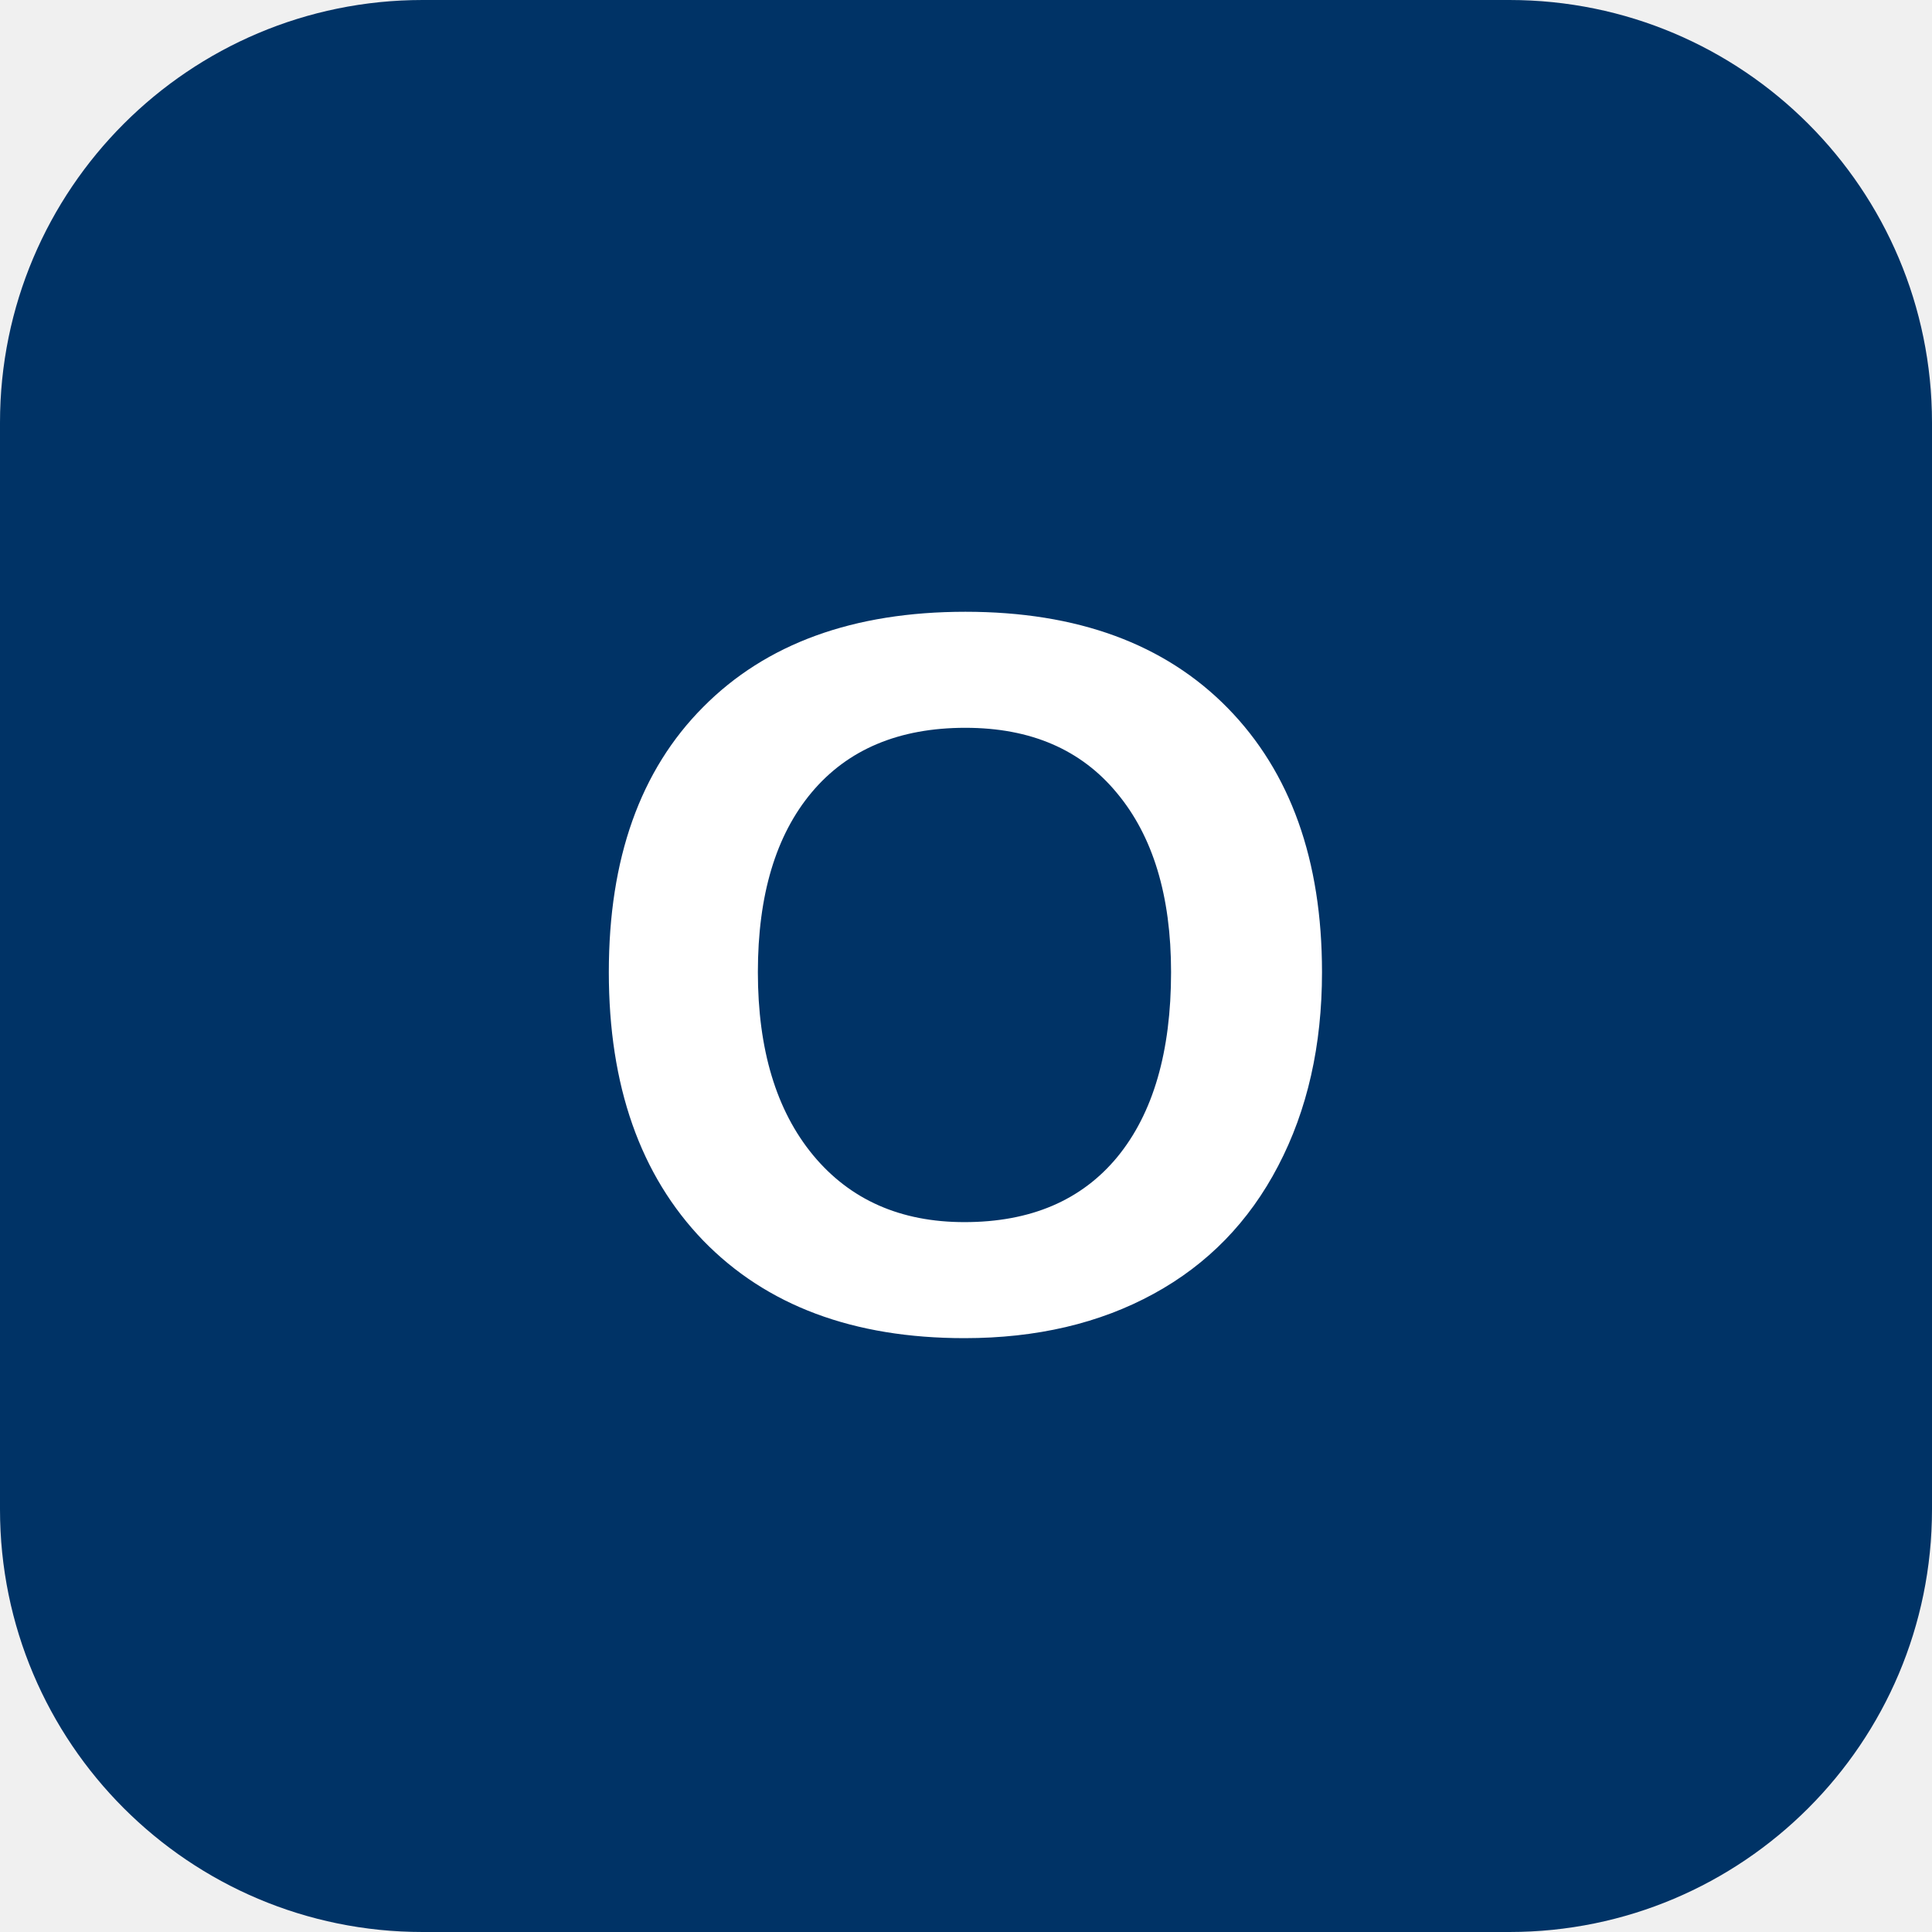
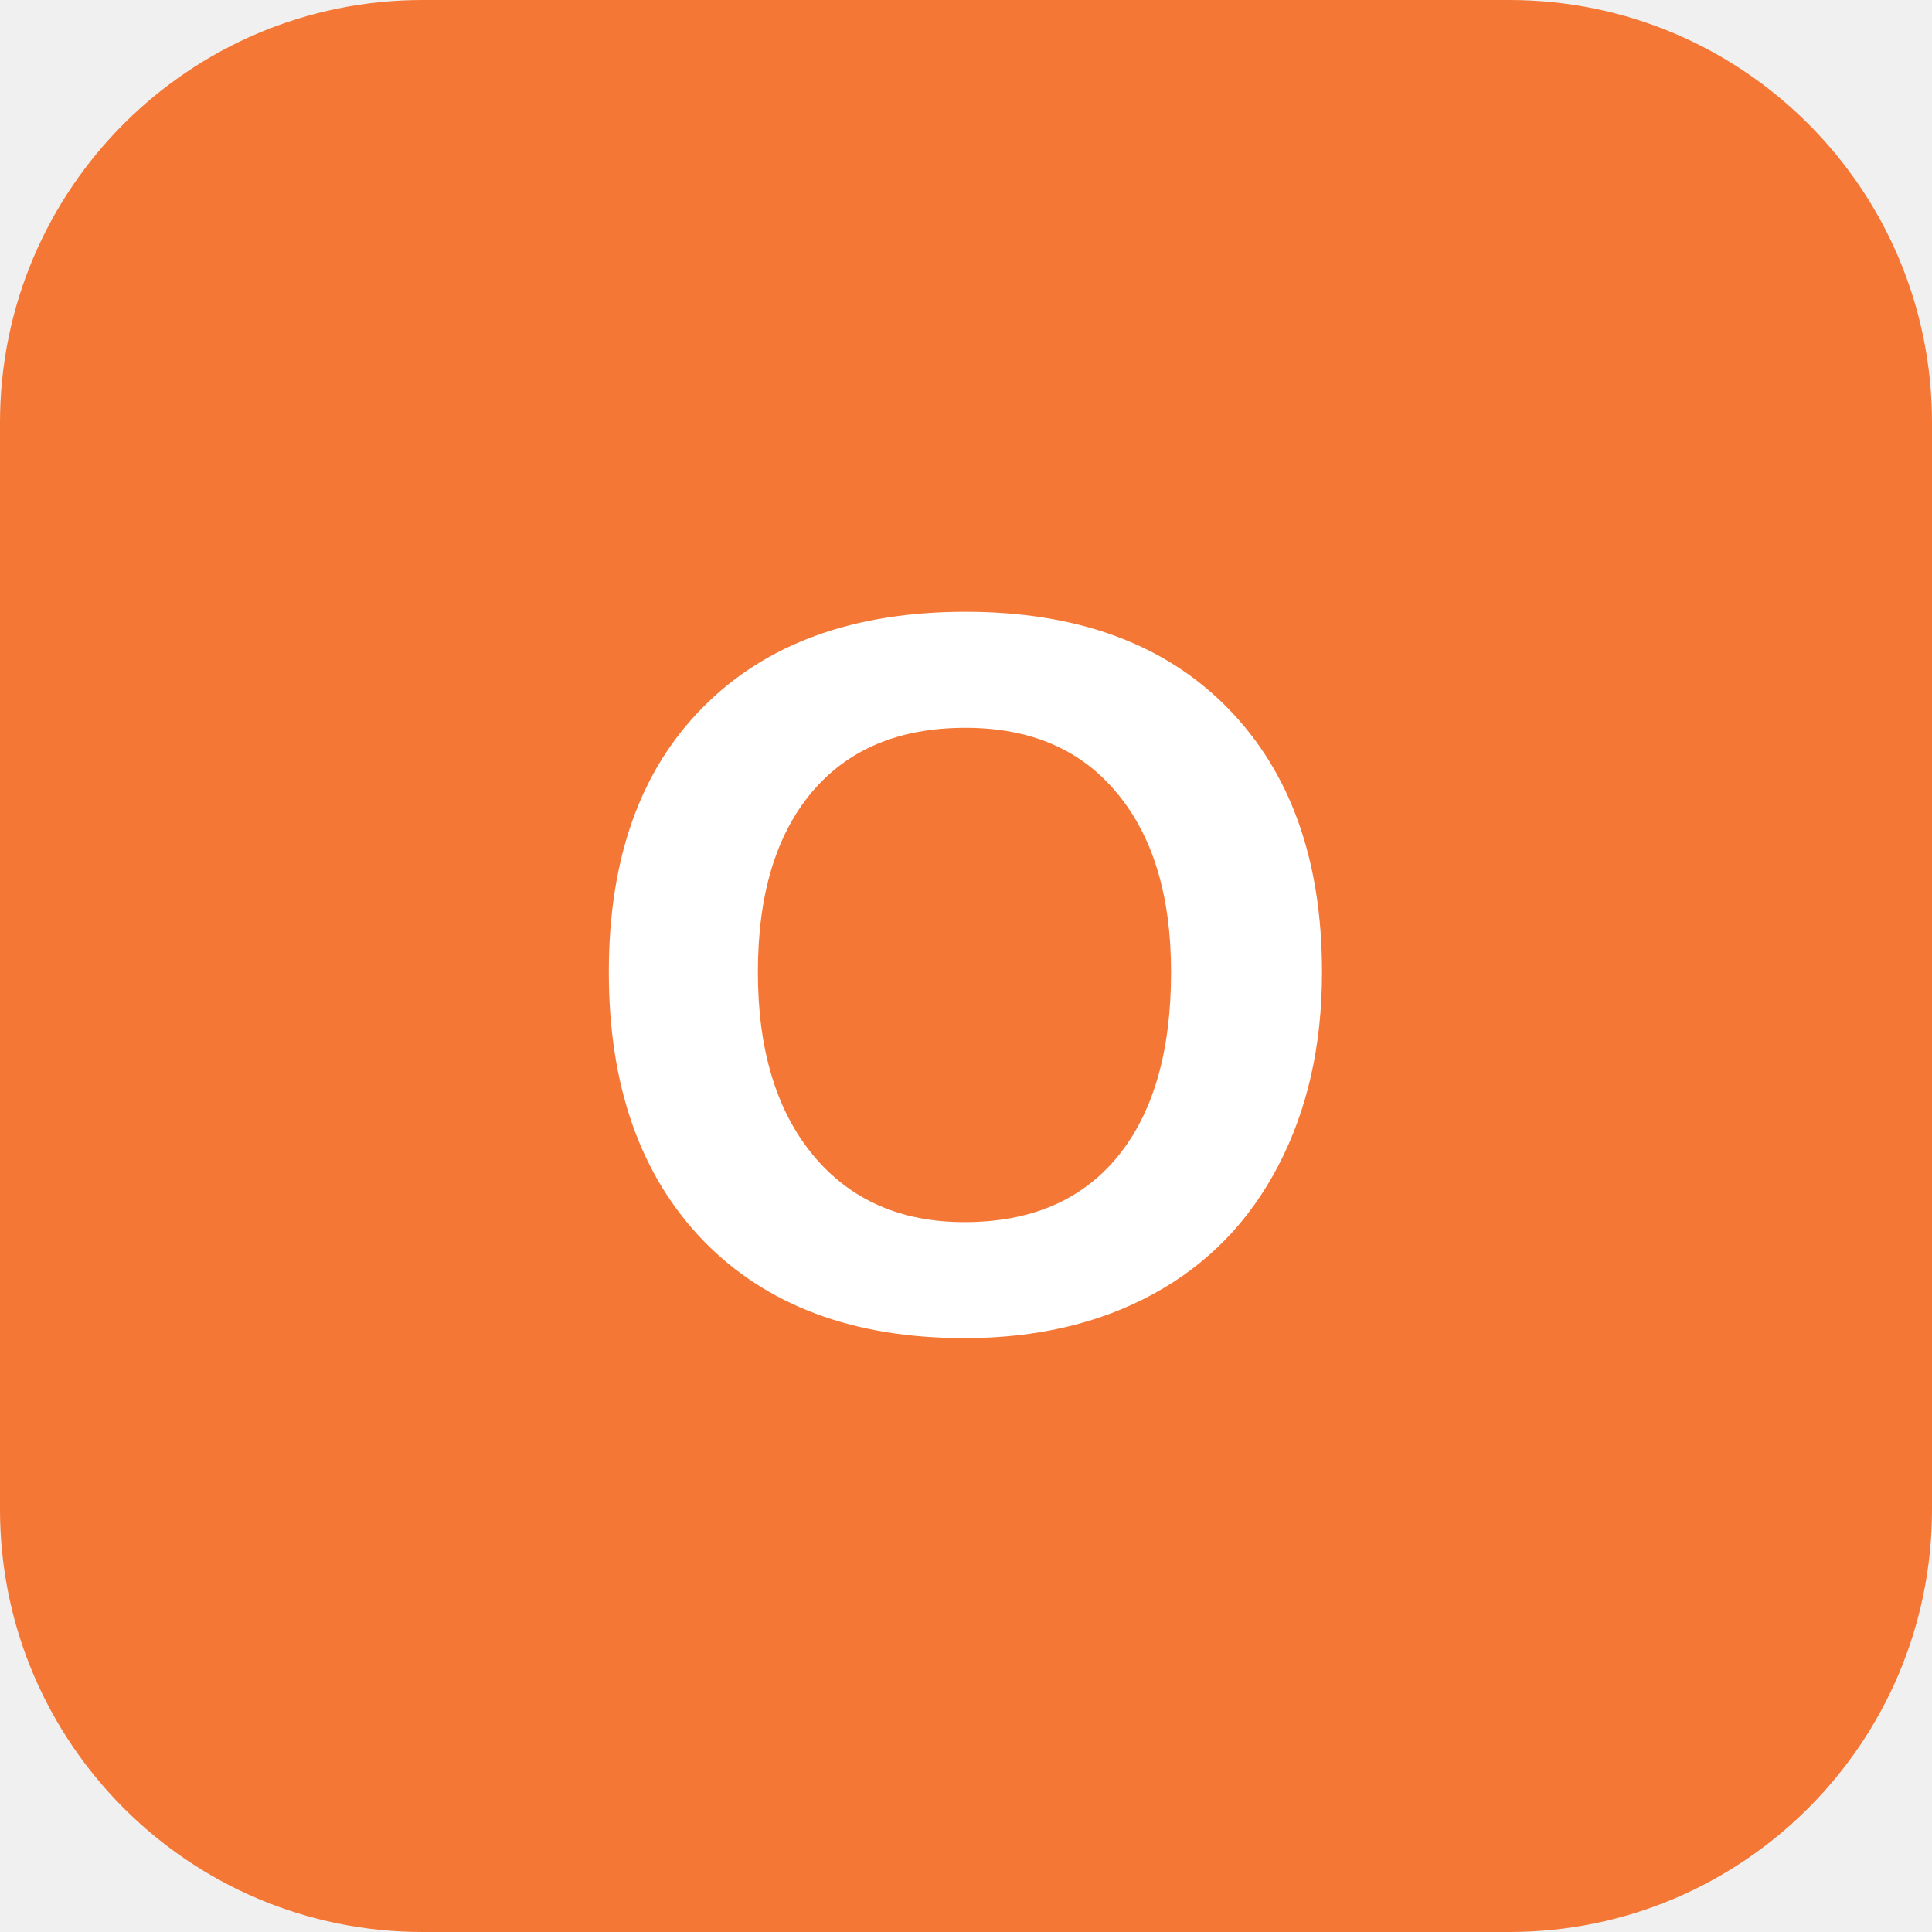
<svg xmlns="http://www.w3.org/2000/svg" width="64" height="64" viewBox="0 0 64 64">
-   <rect width="64" height="64" rx="14" fill="#003366" />
+   <rect width="64" height="64" rx="14" fill="#F47735" />
  <text x="32" y="44" text-anchor="middle" font-family="Arial, Helvetica, sans-serif" font-size="34" font-weight="700" fill="#ffffff">O</text>
</svg>
